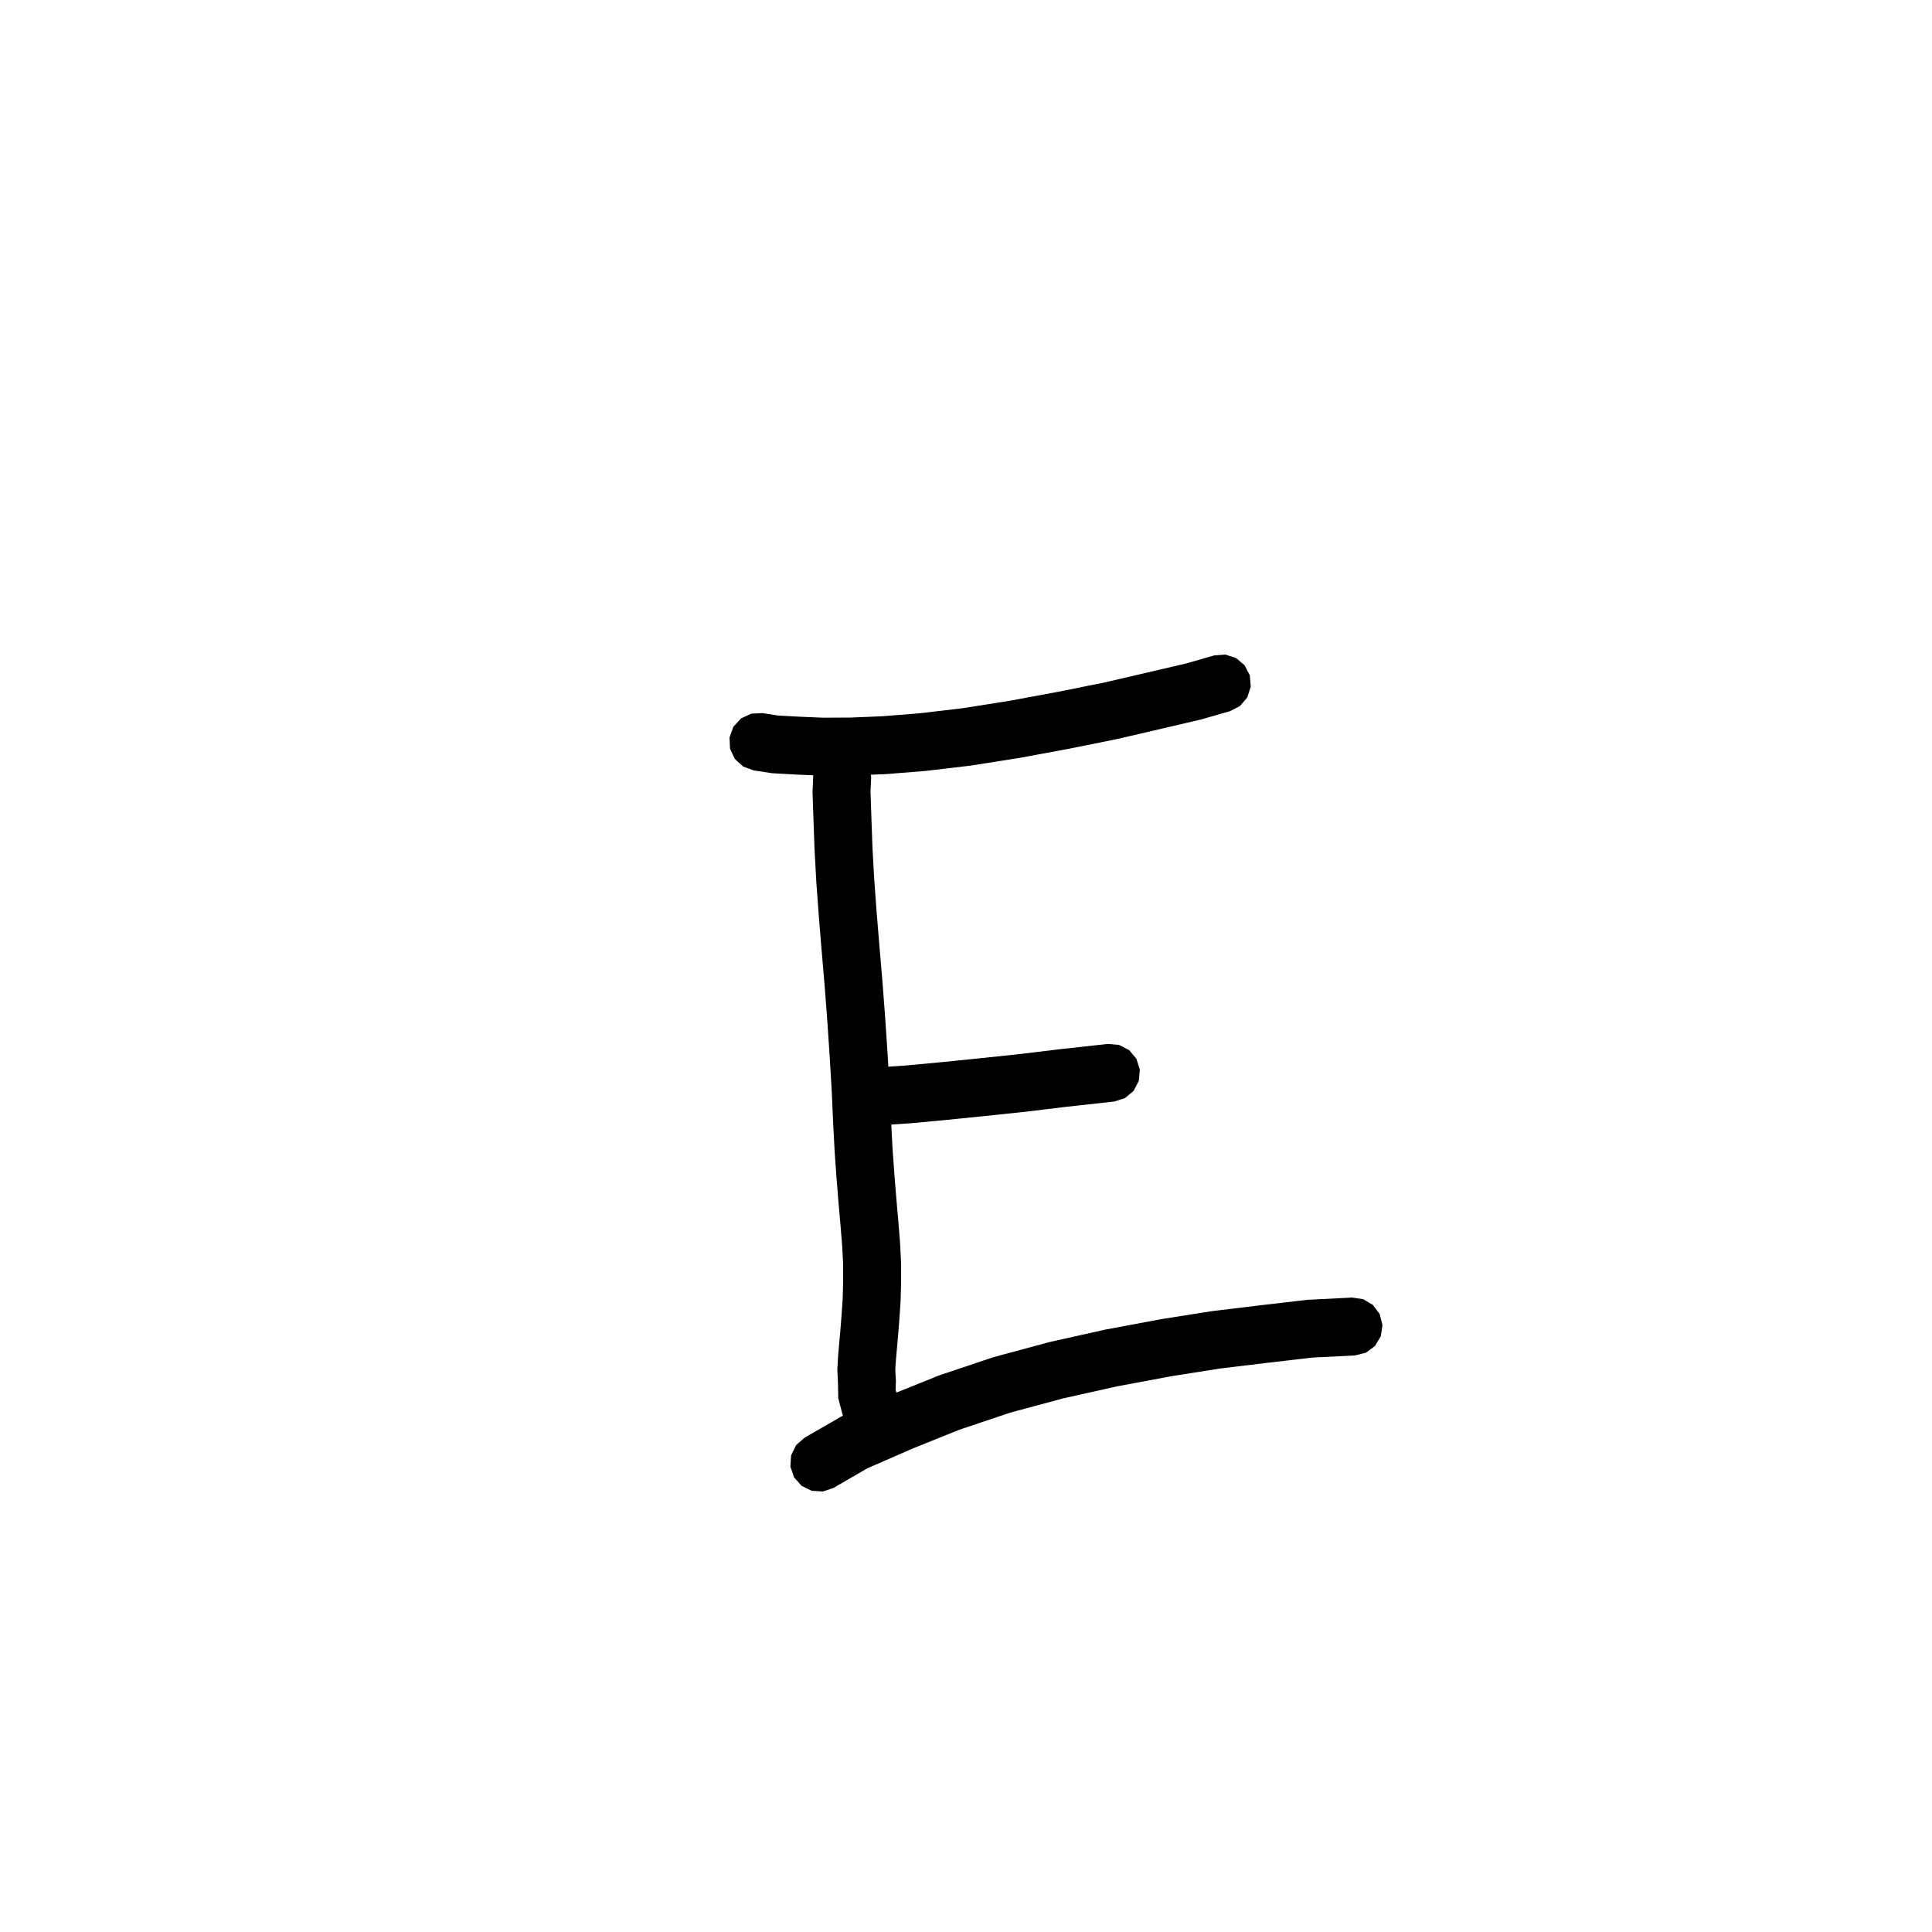
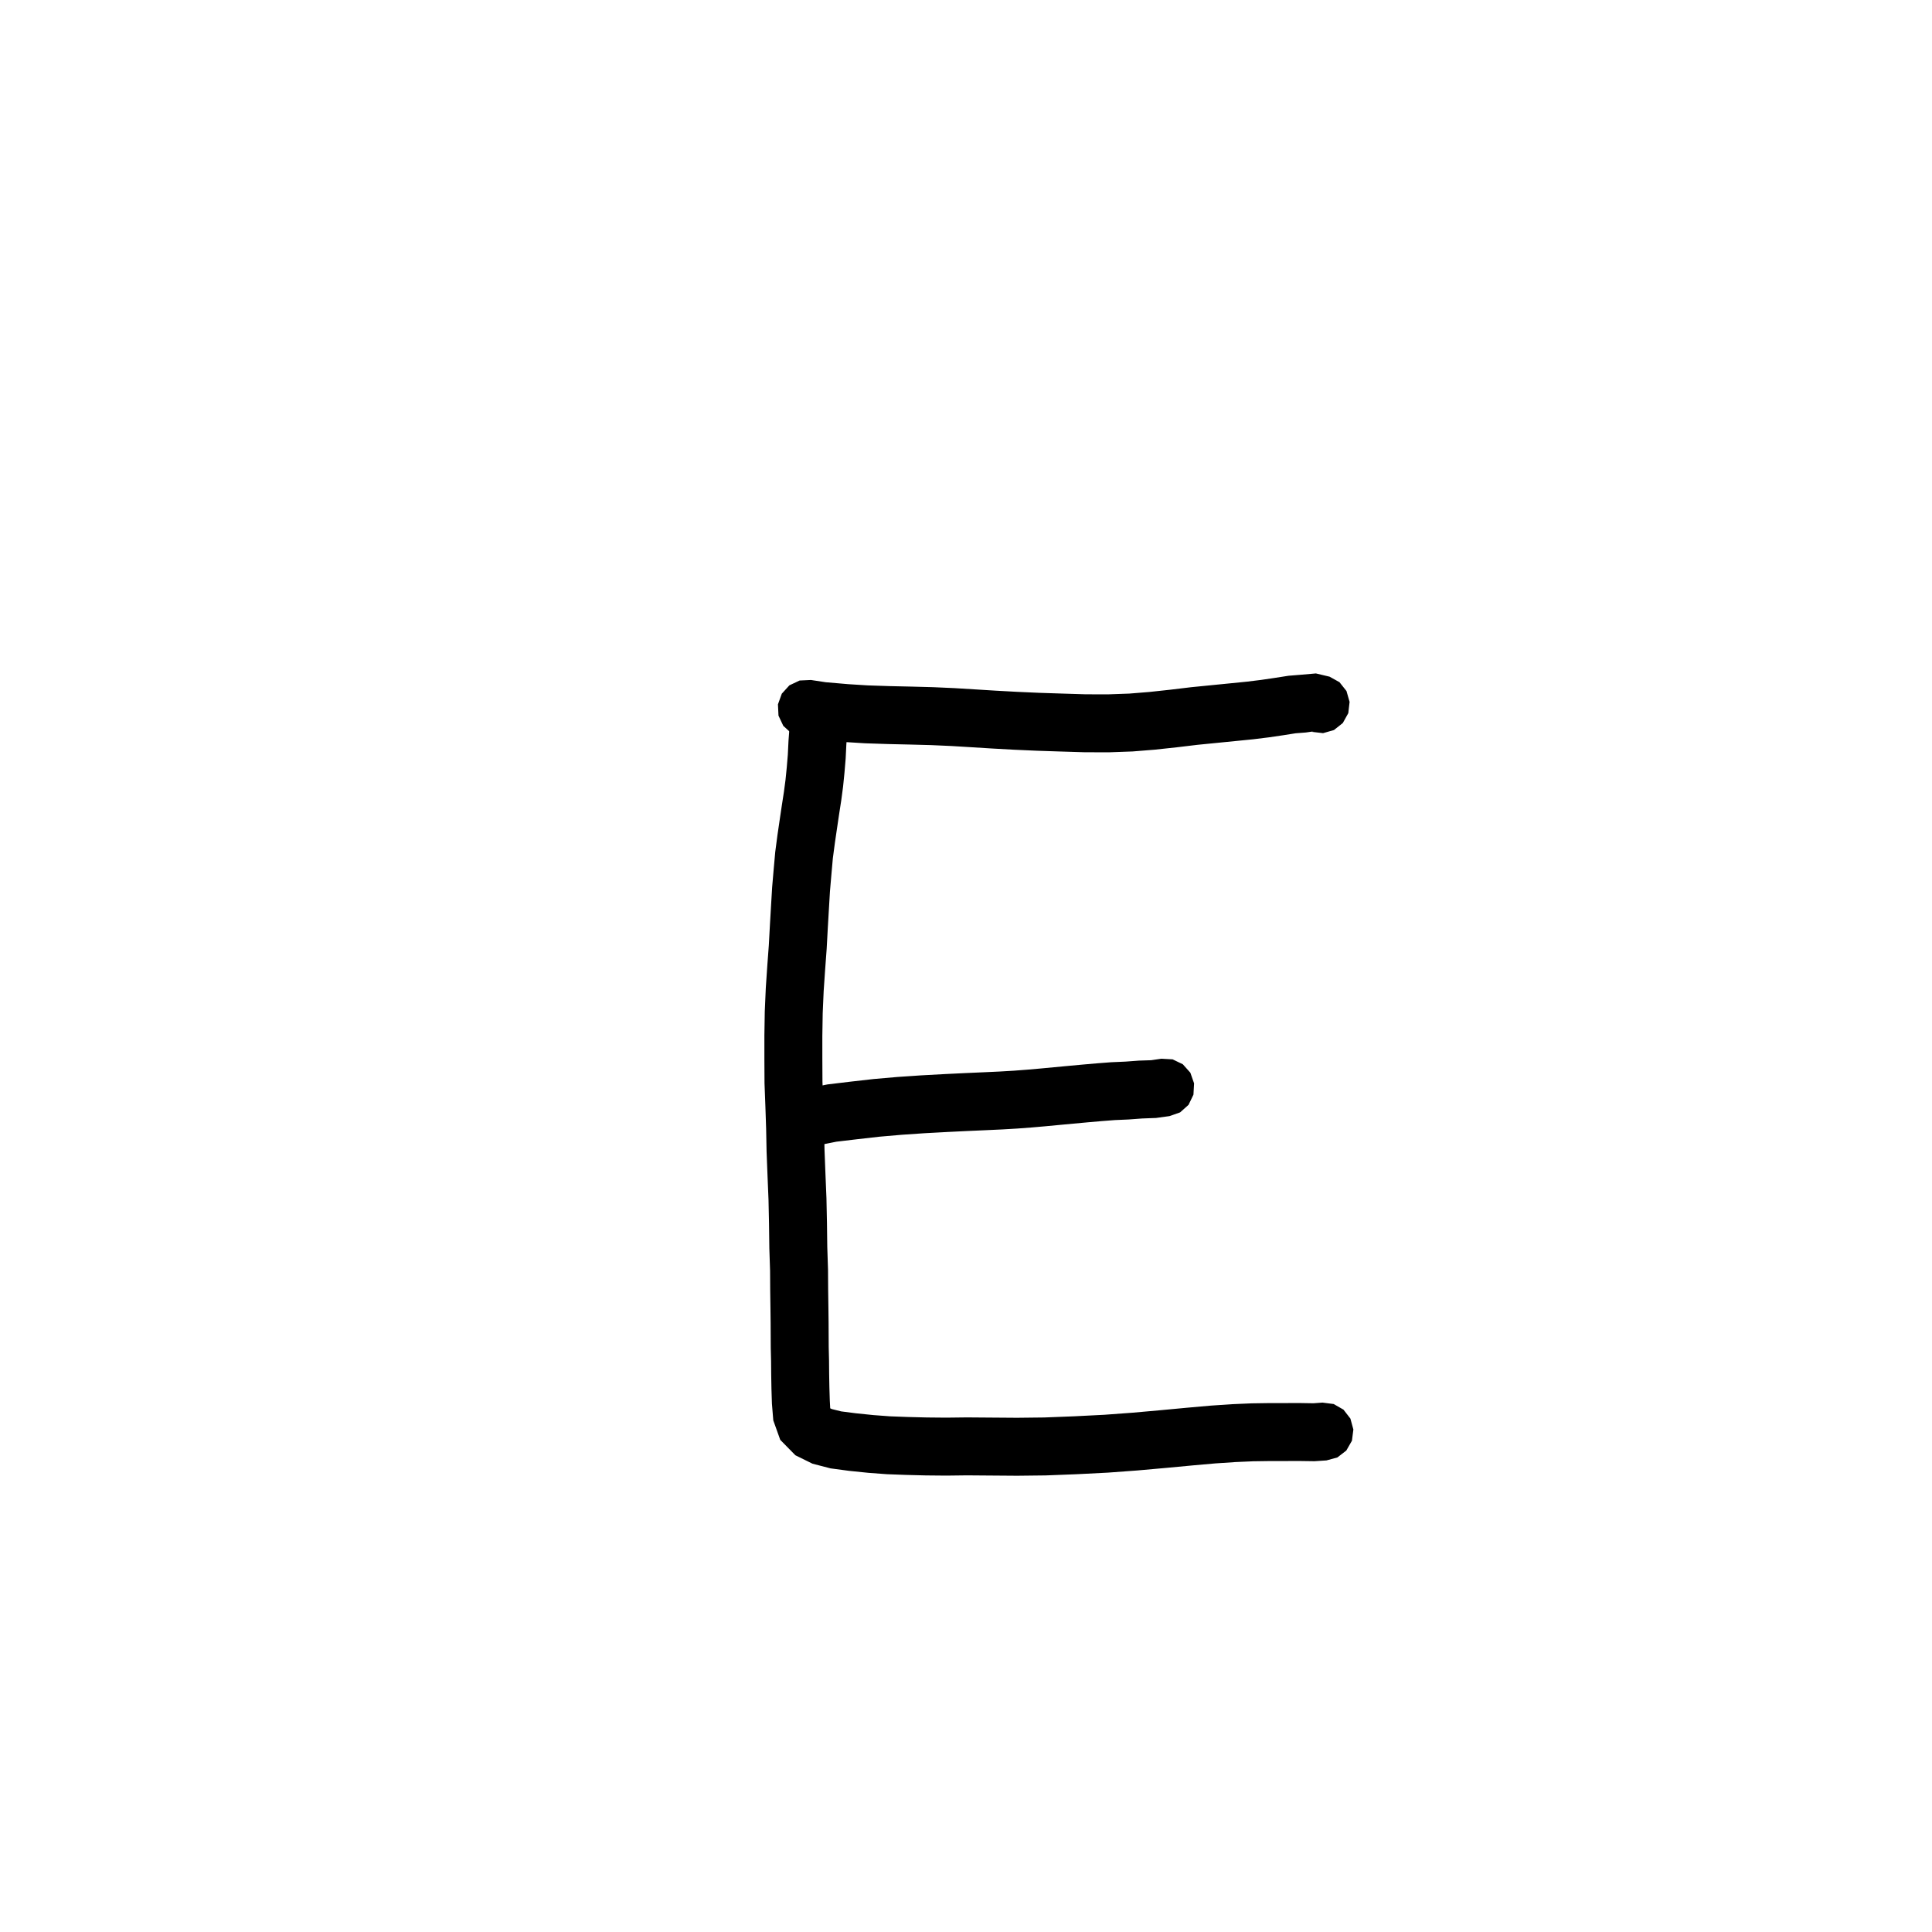
<svg xmlns="http://www.w3.org/2000/svg" viewBox="0 0 300 300" width="300" height="300">
-   <path d="M 117.046 119.631 L 119.931 120.067 L 123.723 120.28 L 127.603 120.44 L 132.308 120.419 L 137.622 120.199 L 143.752 119.709 L 150.736 118.883 L 158.362 117.677 L 166.15 116.234 L 173.468 114.758 L 180.051 113.228 L 186.458 111.73 L 190.985 110.434 L 192.546 109.63 L 193.68 108.29 L 194.215 106.618 L 194.07 104.868 L 193.266 103.307 L 191.926 102.172 L 190.254 101.637 L 188.504 101.783 L 184.231 103.01 L 178.008 104.463 L 171.566 105.961 L 164.442 107.397 L 156.836 108.807 L 149.496 109.969 L 142.854 110.754 L 137.065 111.216 L 132.091 111.422 L 127.751 111.441 L 124.157 111.29 L 120.799 111.108 L 118.411 110.735 L 116.656 110.813 L 115.066 111.555 L 113.88 112.851 L 113.28 114.501 L 113.358 116.255 L 114.101 117.846 L 115.396 119.031 Z" fill="black" fill-rule="nonzero" />
-   <path d="M 126.287 120.263 L 126.169 122.924 L 126.324 127.54 L 126.481 131.889 L 126.758 136.969 L 127.15 142.329 L 127.589 147.675 L 128.044 152.999 L 128.458 158.461 L 128.825 163.938 L 129.142 169.237 L 129.364 174.217 L 129.61 178.904 L 129.906 183.066 L 130.21 186.8 L 130.511 190.248 L 130.776 193.487 L 130.923 196.39 L 130.922 199.143 L 130.849 201.688 L 130.681 204.141 L 130.51 206.365 L 130.328 208.407 L 130.148 210.454 L 130.019 212.634 L 130.118 214.664 L 130.166 217.131 L 130.91 219.942 L 131.699 221.511 L 133.029 222.658 L 134.696 223.209 L 136.447 223.08 L 138.015 222.29 L 139.162 220.961 L 139.713 219.294 L 139.584 217.543 L 139.066 215.792 L 139.115 214.435 L 139.019 212.68 L 139.123 211.133 L 139.293 209.201 L 139.479 207.108 L 139.658 204.79 L 139.839 202.119 L 139.921 199.267 L 139.92 196.158 L 139.757 192.888 L 139.479 189.489 L 139.178 186.045 L 138.88 182.384 L 138.593 178.354 L 138.354 173.782 L 138.13 168.765 L 137.807 163.368 L 137.435 157.82 L 137.015 152.276 L 136.558 146.923 L 136.123 141.632 L 135.739 136.393 L 135.472 131.476 L 135.319 127.226 L 135.169 122.874 L 135.278 120.682 L 135.016 118.946 L 134.109 117.442 L 132.696 116.4 L 130.992 115.978 L 129.256 116.239 L 127.752 117.146 L 126.71 118.559 Z" fill="black" fill-rule="nonzero" />
-   <path d="M 136.47 174.753 L 141.356 174.424 L 147.185 173.878 L 152.86 173.302 L 159.357 172.618 L 165.525 171.87 L 173.008 171.048 L 174.683 170.519 L 176.027 169.39 L 176.838 167.832 L 176.99 166.083 L 176.461 164.409 L 175.332 163.064 L 173.774 162.254 L 172.025 162.101 L 164.497 162.929 L 158.345 163.675 L 151.934 164.35 L 146.311 164.92 L 140.623 165.454 L 135.868 165.773 L 134.173 166.23 L 132.781 167.301 L 131.906 168.823 L 131.679 170.564 L 132.136 172.259 L 133.207 173.651 L 134.729 174.526 Z" fill="black" fill-rule="nonzero" />
-   <path d="M 129.444 231.034 L 134.679 227.997 L 141.735 224.92 L 148.893 222.034 L 156.872 219.352 L 165.12 217.133 L 173.421 215.279 L 181.846 213.704 L 189.377 212.513 L 196.748 211.623 L 203.774 210.803 L 210.4 210.474 L 212.103 210.046 L 213.512 208.998 L 214.413 207.491 L 214.669 205.754 L 214.241 204.051 L 213.193 202.642 L 211.687 201.741 L 209.949 201.485 L 203.02 201.835 L 195.688 202.685 L 188.132 203.6 L 180.309 204.836 L 171.613 206.463 L 162.968 208.394 L 154.269 210.737 L 145.788 213.587 L 138.251 216.622 L 130.671 219.938 L 124.939 223.242 L 123.62 224.401 L 122.844 225.976 L 122.73 227.728 L 123.296 229.39 L 124.454 230.71 L 126.029 231.485 L 127.781 231.599 Z" fill="black" fill-rule="nonzero" />
+   <path d="M 124.581 114.488 L 127.224 114.882 L 131.065 115.214 L 134.289 115.416 L 137.887 115.535 L 141.329 115.614 L 144.57 115.699 L 147.763 115.842 L 150.898 116.033 L 154.047 116.228 L 157.444 116.415 L 160.967 116.572 L 164.532 116.69 L 168.412 116.808 L 172.173 116.818 L 175.87 116.685 L 179.296 116.41 L 182.721 116.042 L 185.936 115.656 L 189.111 115.341 L 191.957 115.059 L 194.618 114.792 L 197.012 114.497 L 199.271 114.166 L 201.178 113.864 L 202.76 113.742 L 204.014 113.564 L 203.702 113.642 L 205.447 113.843 L 207.135 113.361 L 208.51 112.27 L 209.363 110.735 L 209.564 108.991 L 209.082 107.303 L 207.991 105.927 L 206.456 105.074 L 204.333 104.57 L 201.925 104.781 L 200.09 104.93 L 197.921 105.268 L 195.812 105.578 L 193.626 105.846 L 191.065 106.103 L 188.223 106.385 L 184.954 106.71 L 181.704 107.1 L 178.452 107.45 L 175.355 107.7 L 172.026 107.819 L 168.565 107.809 L 164.817 107.694 L 161.316 107.579 L 157.891 107.426 L 154.571 107.244 L 151.45 107.05 L 148.237 106.854 L 144.889 106.705 L 141.55 106.616 L 138.139 106.539 L 134.711 106.426 L 131.742 106.239 L 128.226 105.938 L 125.919 105.588 L 124.165 105.67 L 122.577 106.418 L 121.395 107.717 L 120.8 109.369 L 120.883 111.122 L 121.631 112.711 L 122.929 113.893 Z" fill="black" fill-rule="nonzero" />
+   <path d="M 122.607 112.801 L 122.441 114.982 L 122.332 117.206 L 122.167 119.176 L 121.974 121.097 L 121.728 122.956 L 121.403 125.058 L 121.07 127.298 L 120.725 129.655 L 120.379 132.286 L 120.127 135.093 L 119.898 137.773 L 119.729 140.607 L 119.554 143.599 L 119.381 146.787 L 119.15 149.901 L 118.913 153.395 L 118.753 157.054 L 118.693 160.791 L 118.693 164.362 L 118.713 168.182 L 118.851 171.848 L 118.966 175.301 L 119.034 178.818 L 119.182 182.612 L 119.335 186.328 L 119.412 190 L 119.461 193.802 L 119.577 197.345 L 119.596 200.375 L 119.635 203.097 L 119.663 205.446 L 119.673 207.408 L 119.683 209.306 L 119.732 211.36 L 119.751 213.493 L 119.791 215.689 L 119.863 217.952 L 120.076 220.557 L 121.158 223.581 L 123.506 225.972 L 126.159 227.28 L 128.964 228.007 L 131.864 228.394 L 134.819 228.697 L 137.695 228.912 L 140.648 229.023 L 143.768 229.103 L 146.93 229.132 L 150.142 229.093 L 153.916 229.122 L 157.94 229.152 L 162.373 229.102 L 167.206 228.914 L 172.047 228.668 L 176.628 228.331 L 181.128 227.93 L 185.271 227.541 L 188.727 227.236 L 191.8 227.029 L 194.594 226.908 L 197.166 226.871 L 199.431 226.871 L 201.589 226.861 L 204.114 226.896 L 205.973 226.773 L 207.667 226.312 L 209.056 225.238 L 209.928 223.714 L 210.151 221.972 L 209.69 220.278 L 208.616 218.889 L 207.092 218.017 L 205.351 217.794 L 203.942 217.898 L 201.64 217.861 L 199.411 217.871 L 197.095 217.871 L 194.328 217.912 L 191.299 218.043 L 188.024 218.263 L 184.453 218.579 L 180.308 218.967 L 175.898 219.361 L 171.492 219.685 L 166.802 219.923 L 162.142 220.105 L 157.919 220.152 L 153.984 220.123 L 150.129 220.094 L 146.916 220.132 L 143.925 220.104 L 140.93 220.028 L 138.196 219.926 L 135.617 219.733 L 132.904 219.454 L 130.621 219.161 L 129.175 218.801 L 128.548 218.517 L 128.838 218.889 L 128.93 218.943 L 128.851 217.492 L 128.788 215.465 L 128.75 213.371 L 128.731 211.214 L 128.682 209.172 L 128.673 207.363 L 128.663 205.365 L 128.634 202.977 L 128.595 200.284 L 128.575 197.16 L 128.458 193.599 L 128.41 189.849 L 128.331 186.048 L 128.174 182.252 L 128.03 178.553 L 127.963 175.063 L 127.845 171.528 L 127.711 167.992 L 127.693 164.338 L 127.692 160.864 L 127.749 157.321 L 127.899 153.895 L 128.128 150.537 L 128.363 147.362 L 128.54 144.105 L 128.714 141.138 L 128.875 138.42 L 129.093 135.878 L 129.325 133.269 L 129.64 130.893 L 129.974 128.611 L 130.301 126.405 L 130.636 124.237 L 130.914 122.136 L 131.129 120 L 131.313 117.797 L 131.424 115.543 L 131.581 113.486 L 131.371 111.743 L 130.509 110.213 L 129.128 109.129 L 127.437 108.656 L 125.694 108.867 L 124.164 109.728 L 123.08 111.11 Z" fill="black" fill-rule="nonzero" />
+   <path d="M 127.085 177.832 L 129.886 177.28 L 133.137 176.895 L 136.568 176.505 L 140.058 176.204 L 143.558 175.966 L 147.097 175.774 L 150.258 175.62 L 153.105 175.494 L 155.66 175.376 L 158.027 175.236 L 160.265 175.067 L 162.306 174.888 L 164.484 174.683 L 166.654 174.48 L 168.949 174.268 L 171.041 174.086 L 173.079 173.928 L 175.275 173.831 L 177.354 173.677 L 179.517 173.596 L 181.592 173.309 L 183.249 172.729 L 184.557 171.558 L 185.319 169.976 L 185.416 168.223 L 184.836 166.566 L 183.665 165.257 L 182.083 164.496 L 180.33 164.398 L 178.749 164.629 L 176.861 164.691 L 174.748 164.847 L 172.537 164.944 L 170.305 165.116 L 168.145 165.304 L 165.82 165.518 L 163.642 165.723 L 161.491 165.925 L 159.534 166.096 L 157.423 166.257 L 155.19 166.388 L 152.699 166.503 L 149.839 166.63 L 146.633 166.786 L 143.009 166.983 L 139.365 167.23 L 135.673 167.55 L 132.097 167.956 L 128.509 168.386 L 125.357 168.999 L 123.732 169.666 L 122.487 170.904 L 121.81 172.524 L 121.805 174.28 L 122.471 175.904 L 123.709 177.149 L 125.329 177.826 Z" fill="black" fill-rule="nonzero" />
</svg>
